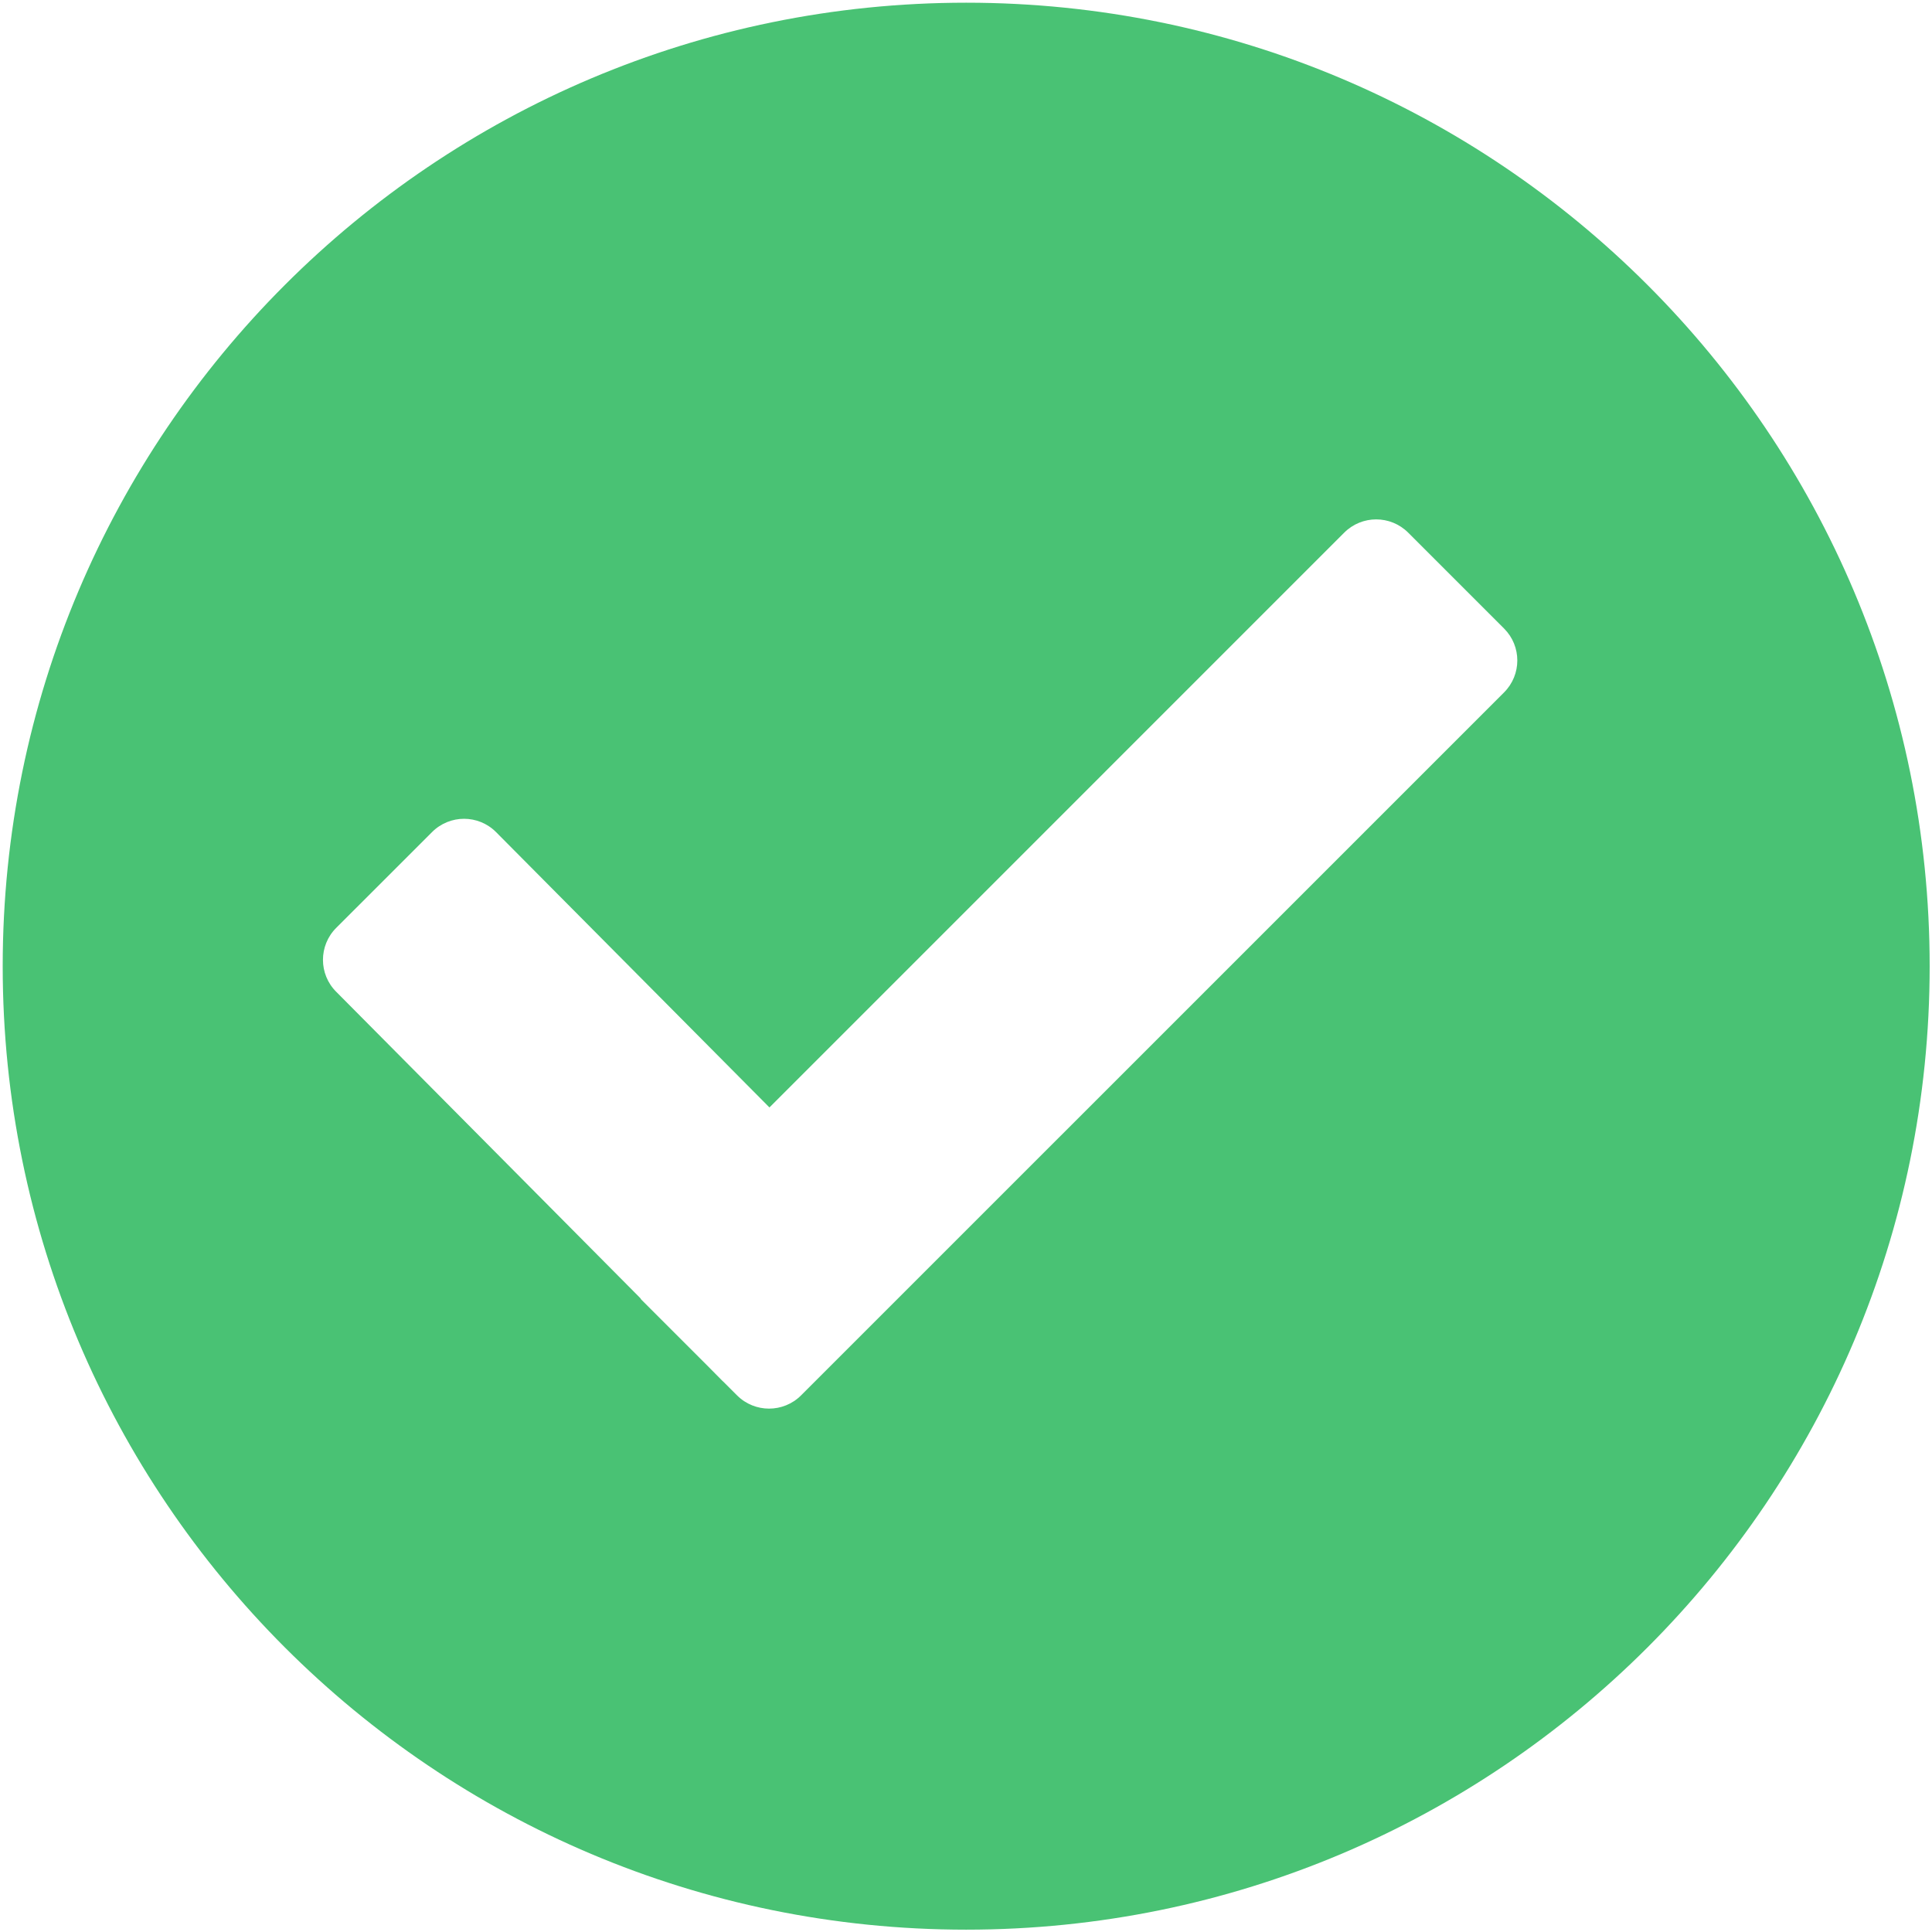
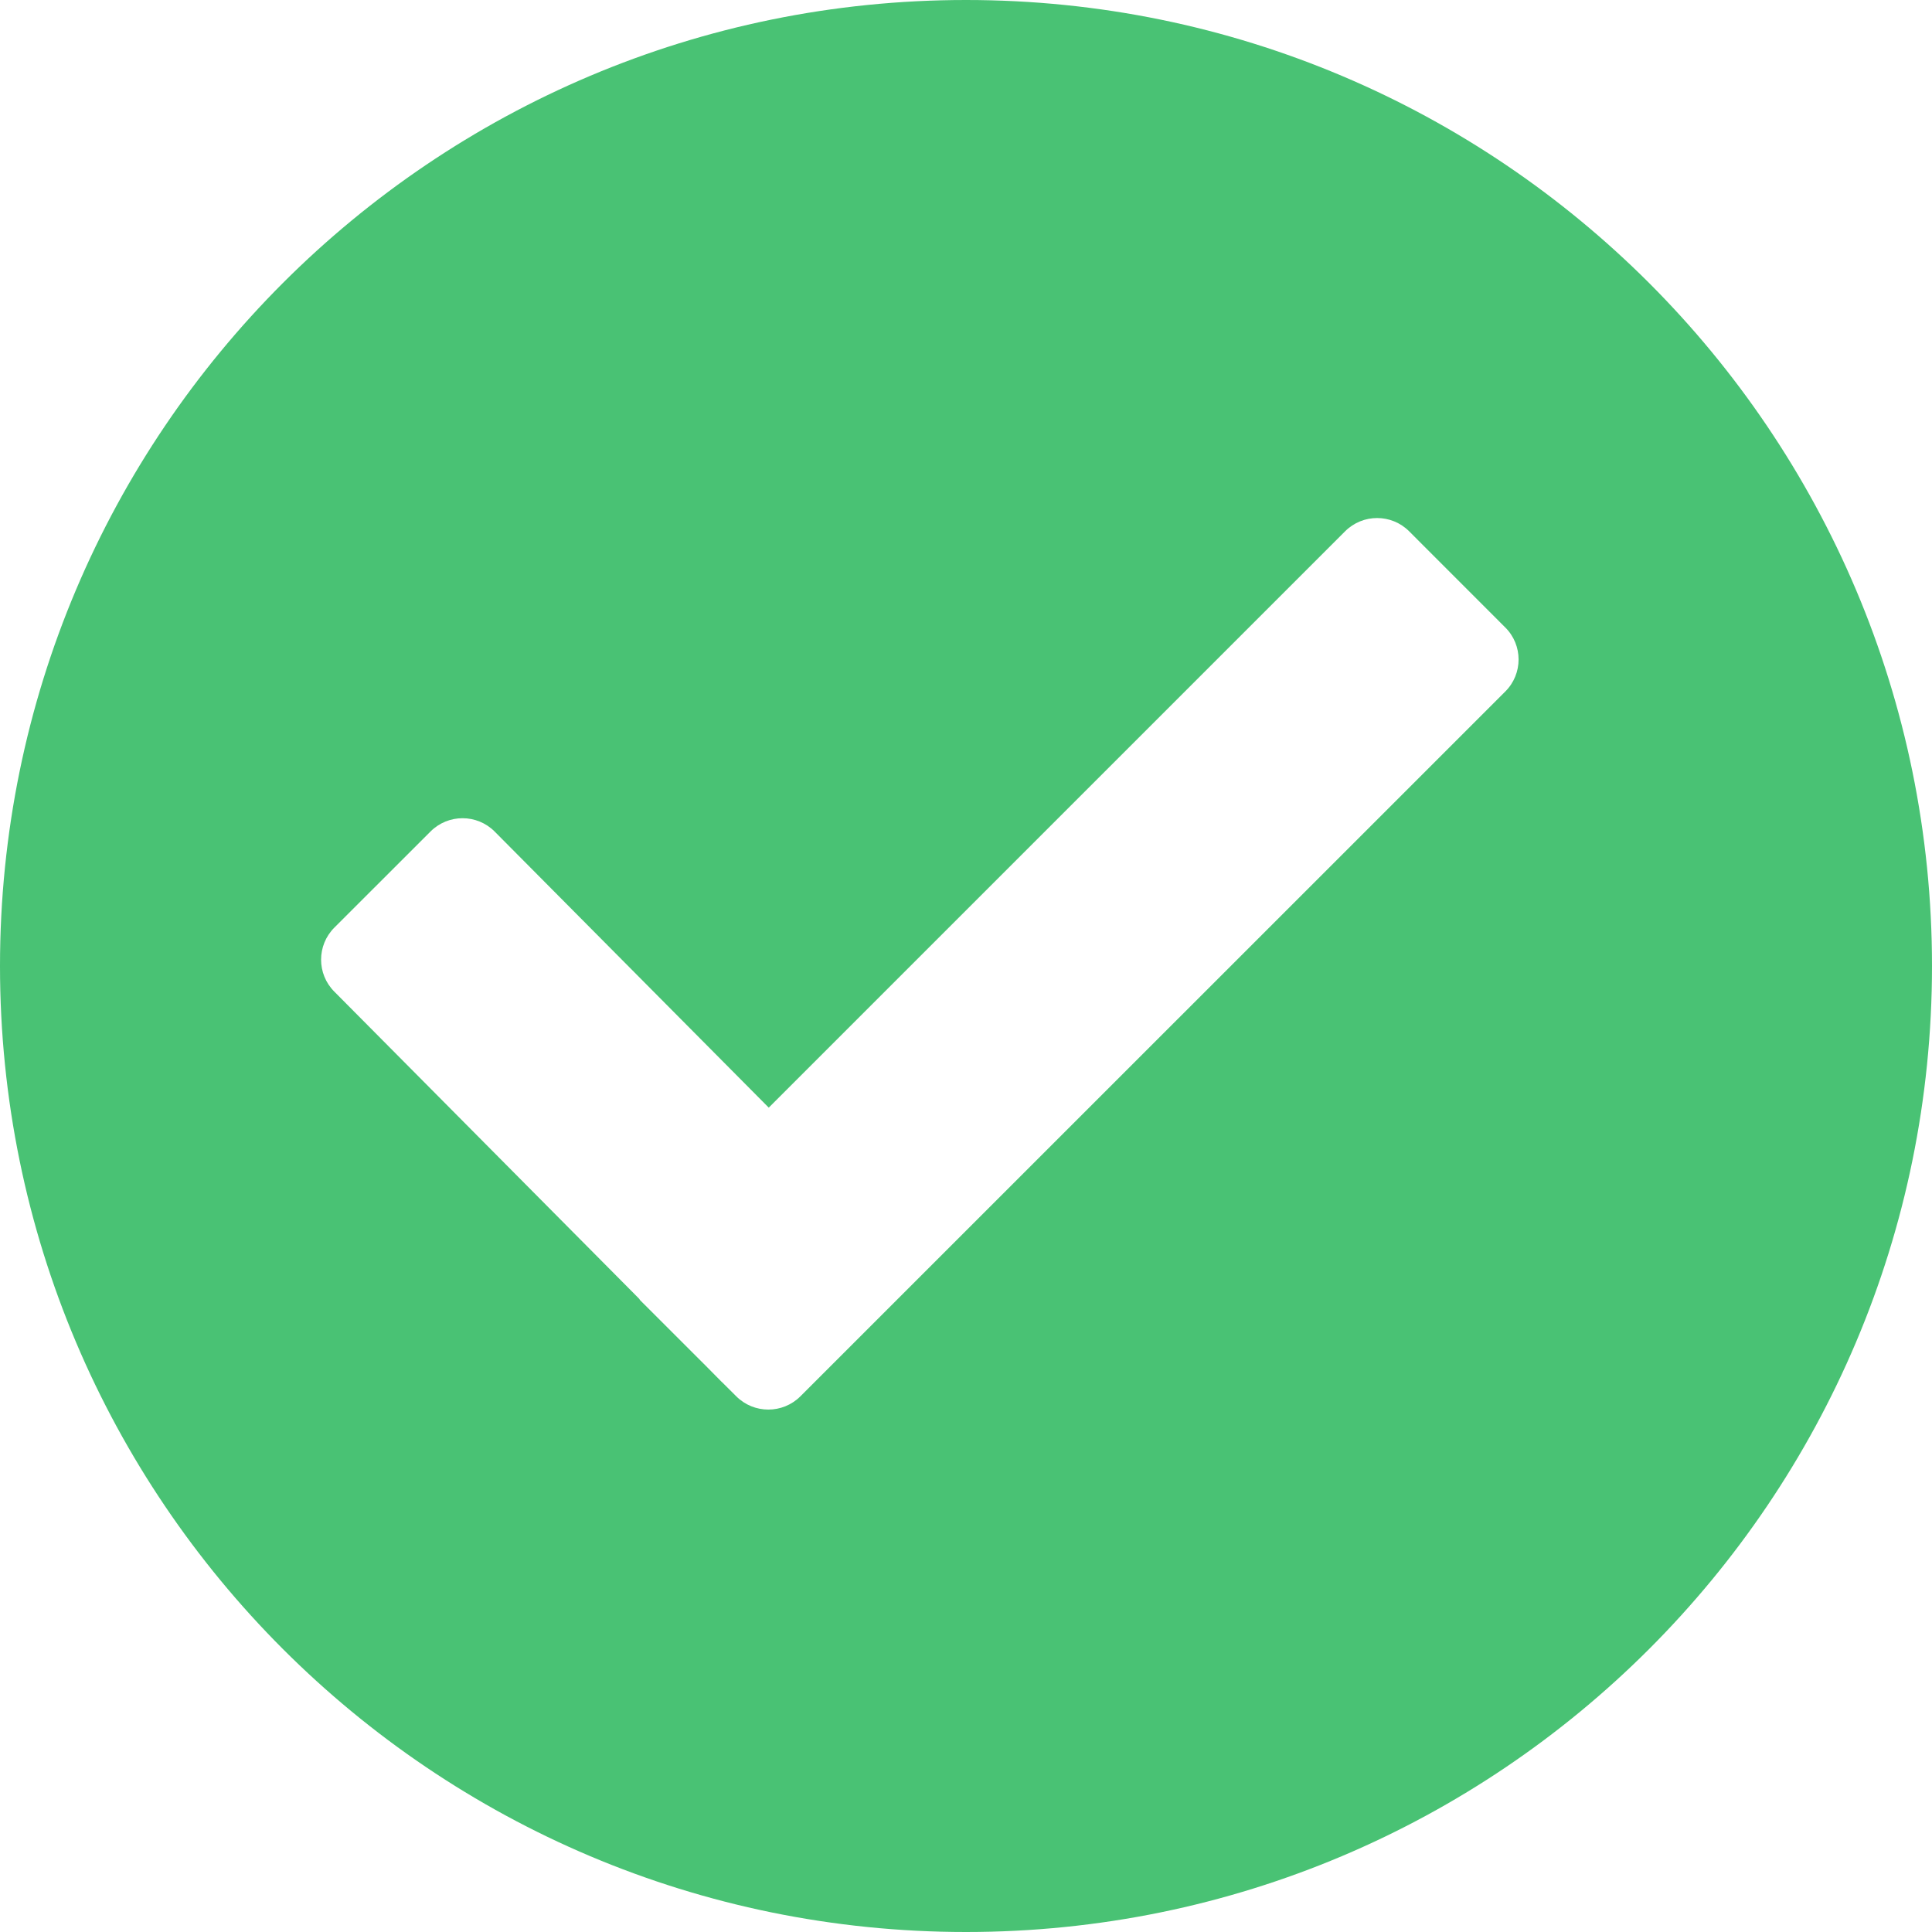
- <svg xmlns="http://www.w3.org/2000/svg" version="1.1" id="Layer_1" x="0px" y="0px" width="128px" height="128px" viewBox="0 0 128 128" enable-background="new 0 0 128 128" xml:space="preserve">
+ <svg xmlns="http://www.w3.org/2000/svg" version="1.1" id="Layer_1" x="0px" y="0px" width="32" height="32" viewBox="0 0 32 32" enable-background="new 0 0 128 128" xml:space="preserve">
  <defs id="defs7" />
-   <path fill-rule="evenodd" clip-rule="evenodd" d="M64.013,127.845c-35.254,0-63.834-28.579-63.834-63.832  c0-35.254,28.58-63.834,63.834-63.834c35.252,0,63.832,28.58,63.832,63.834C127.845,99.266,99.266,127.845,64.013,127.845z   M99.648,41.641l-6.354-6.354c-1.17-1.168-3.063-1.168-4.234,0L50.978,73.371L32.861,55.125c-1.17-1.17-3.064-1.17-4.234,0  l-6.352,6.349c-1.17,1.17-1.17,3.067,0,4.234L42.42,86.002c0.026,0.028,0.036,0.066,0.064,0.096l4.359,4.358l1.05,1.061l0.002-0.005  l0.94,0.939c1.17,1.165,3.064,1.165,4.234,0l46.578-46.576C100.819,44.705,100.819,42.809,99.648,41.641z" id="path3" style="fill:#49c274;fill-opacity:1" />
+   <path clip-rule="evenodd" d="M 16,32 C 7.164,32 0,24.837 0,16 0,7.164 7.164,0 16,0 24.836,0 32,7.164 32,16 32,24.837 24.837,32 16,32 z M 24.932,10.393 23.34,8.8 c -0.293,-0.293 -0.768,-0.293 -1.061,0 L 12.733,18.346 8.192,13.772 c -0.293,-0.293 -0.768,-0.293 -1.061,0 L 5.538,15.364 c -0.293,0.293 -0.293,0.769 0,1.061 l 5.049,5.087 c 0.006,0.007 0.009,0.017 0.016,0.024 l 1.093,1.092 0.263,0.266 5.02e-4,-0.001 0.236,0.235 c 0.293,0.292 0.768,0.292 1.061,0 L 24.932,11.454 c 0.294,-0.293 0.294,-0.769 2.51e-4,-1.061 z" id="path3" style="fill:#49c274;fill-opacity:1;fill-rule:evenodd" />
</svg>
